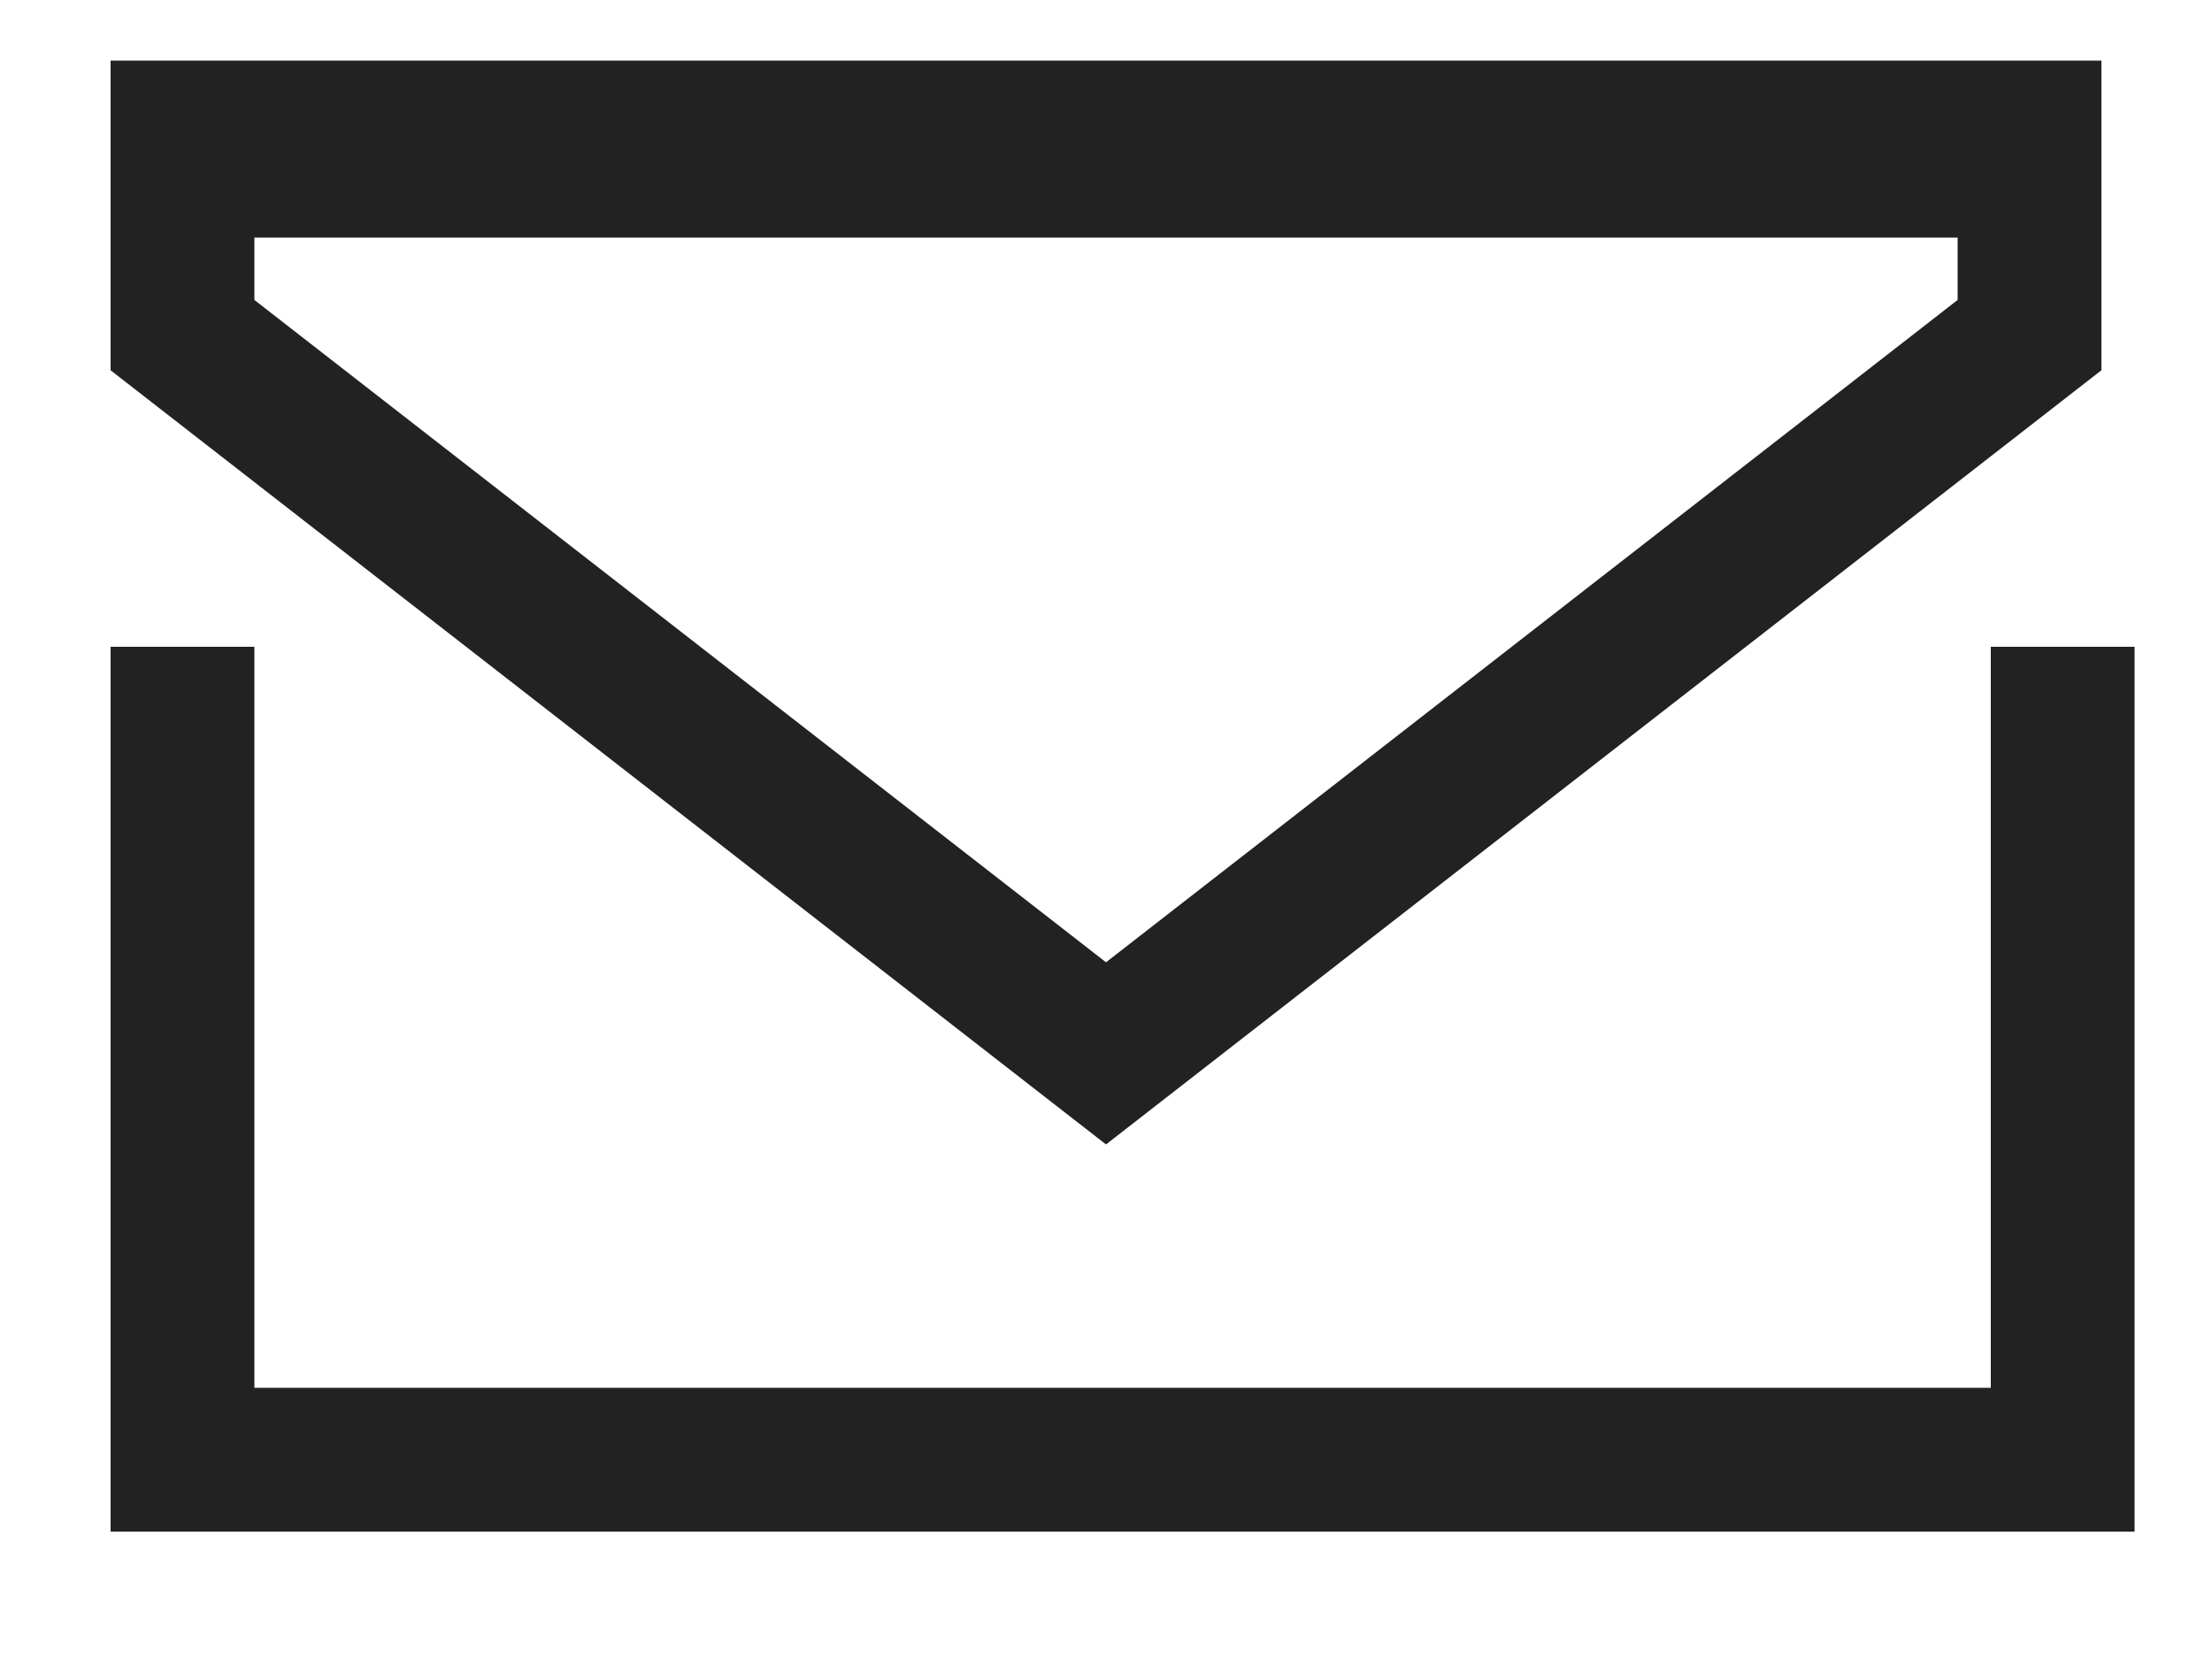
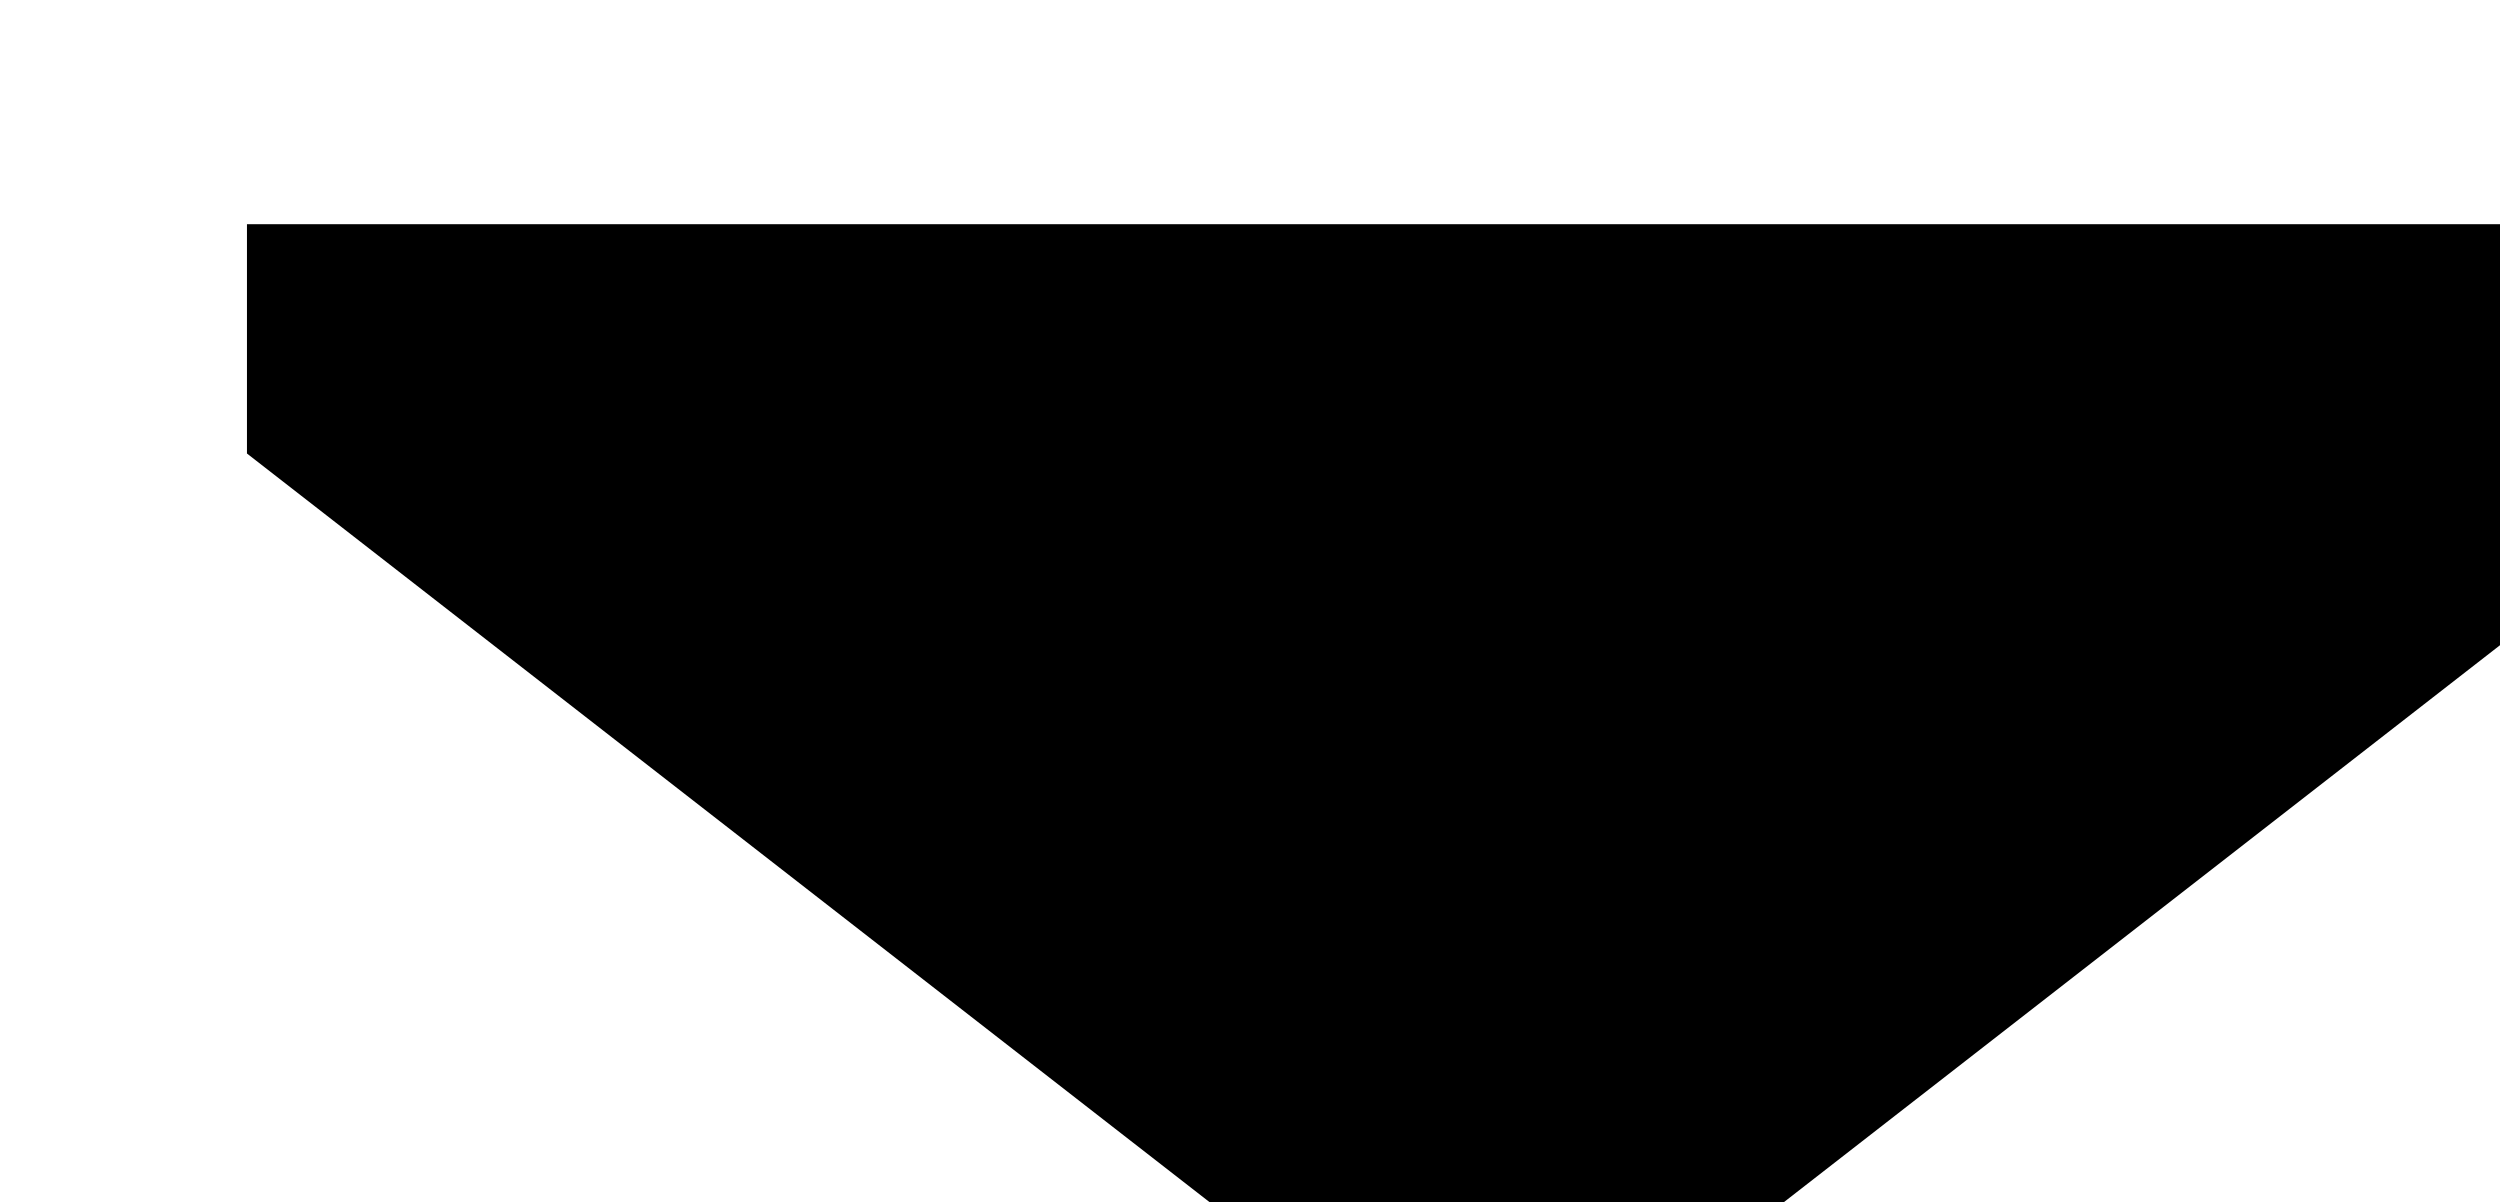
- <svg xmlns="http://www.w3.org/2000/svg" width="20" height="15" viewBox="0 0 20 15" fill="none">
-   <line x1="1.65" y1="5.848" x2="1.65" y2="13.848" stroke="#222222" stroke-width="1.3" />
-   <line x1="18.65" y1="5.848" x2="18.65" y2="13.848" stroke="#222222" stroke-width="1.3" />
-   <line x1="1" y1="13.198" x2="19" y2="13.198" stroke="#222222" stroke-width="1.3" />
-   <line x1="1" y1="1.198" x2="19" y2="1.198" stroke="#222222" stroke-width="1.3" />
-   <path d="M18.35 3.03L10 9.524L1.65 3.03V1.498H4.5L10 1.498H15H18.35V3.03Z" stroke="#222222" stroke-width="1.3" />
+ <svg xmlns="http://www.w3.org/2000/svg">
+   <line x1="1.65" y1="5.848" x2="1.65" y2="13.848" stroke-width="1.3" />
+   <line x1="18.65" y1="5.848" x2="18.65" y2="13.848" stroke-width="1.3" />
+   <line x1="1" y1="13.198" x2="19" y2="13.198" stroke-width="1.3" />
+   <line x1="1" y1="1.198" x2="19" y2="1.198" stroke-width="1.3" />
+   <path d="M18.35 3.03L10 9.524L1.65 3.03V1.498H4.5L10 1.498H15H18.35V3.03Z" stroke-width="1.3" />
</svg>
